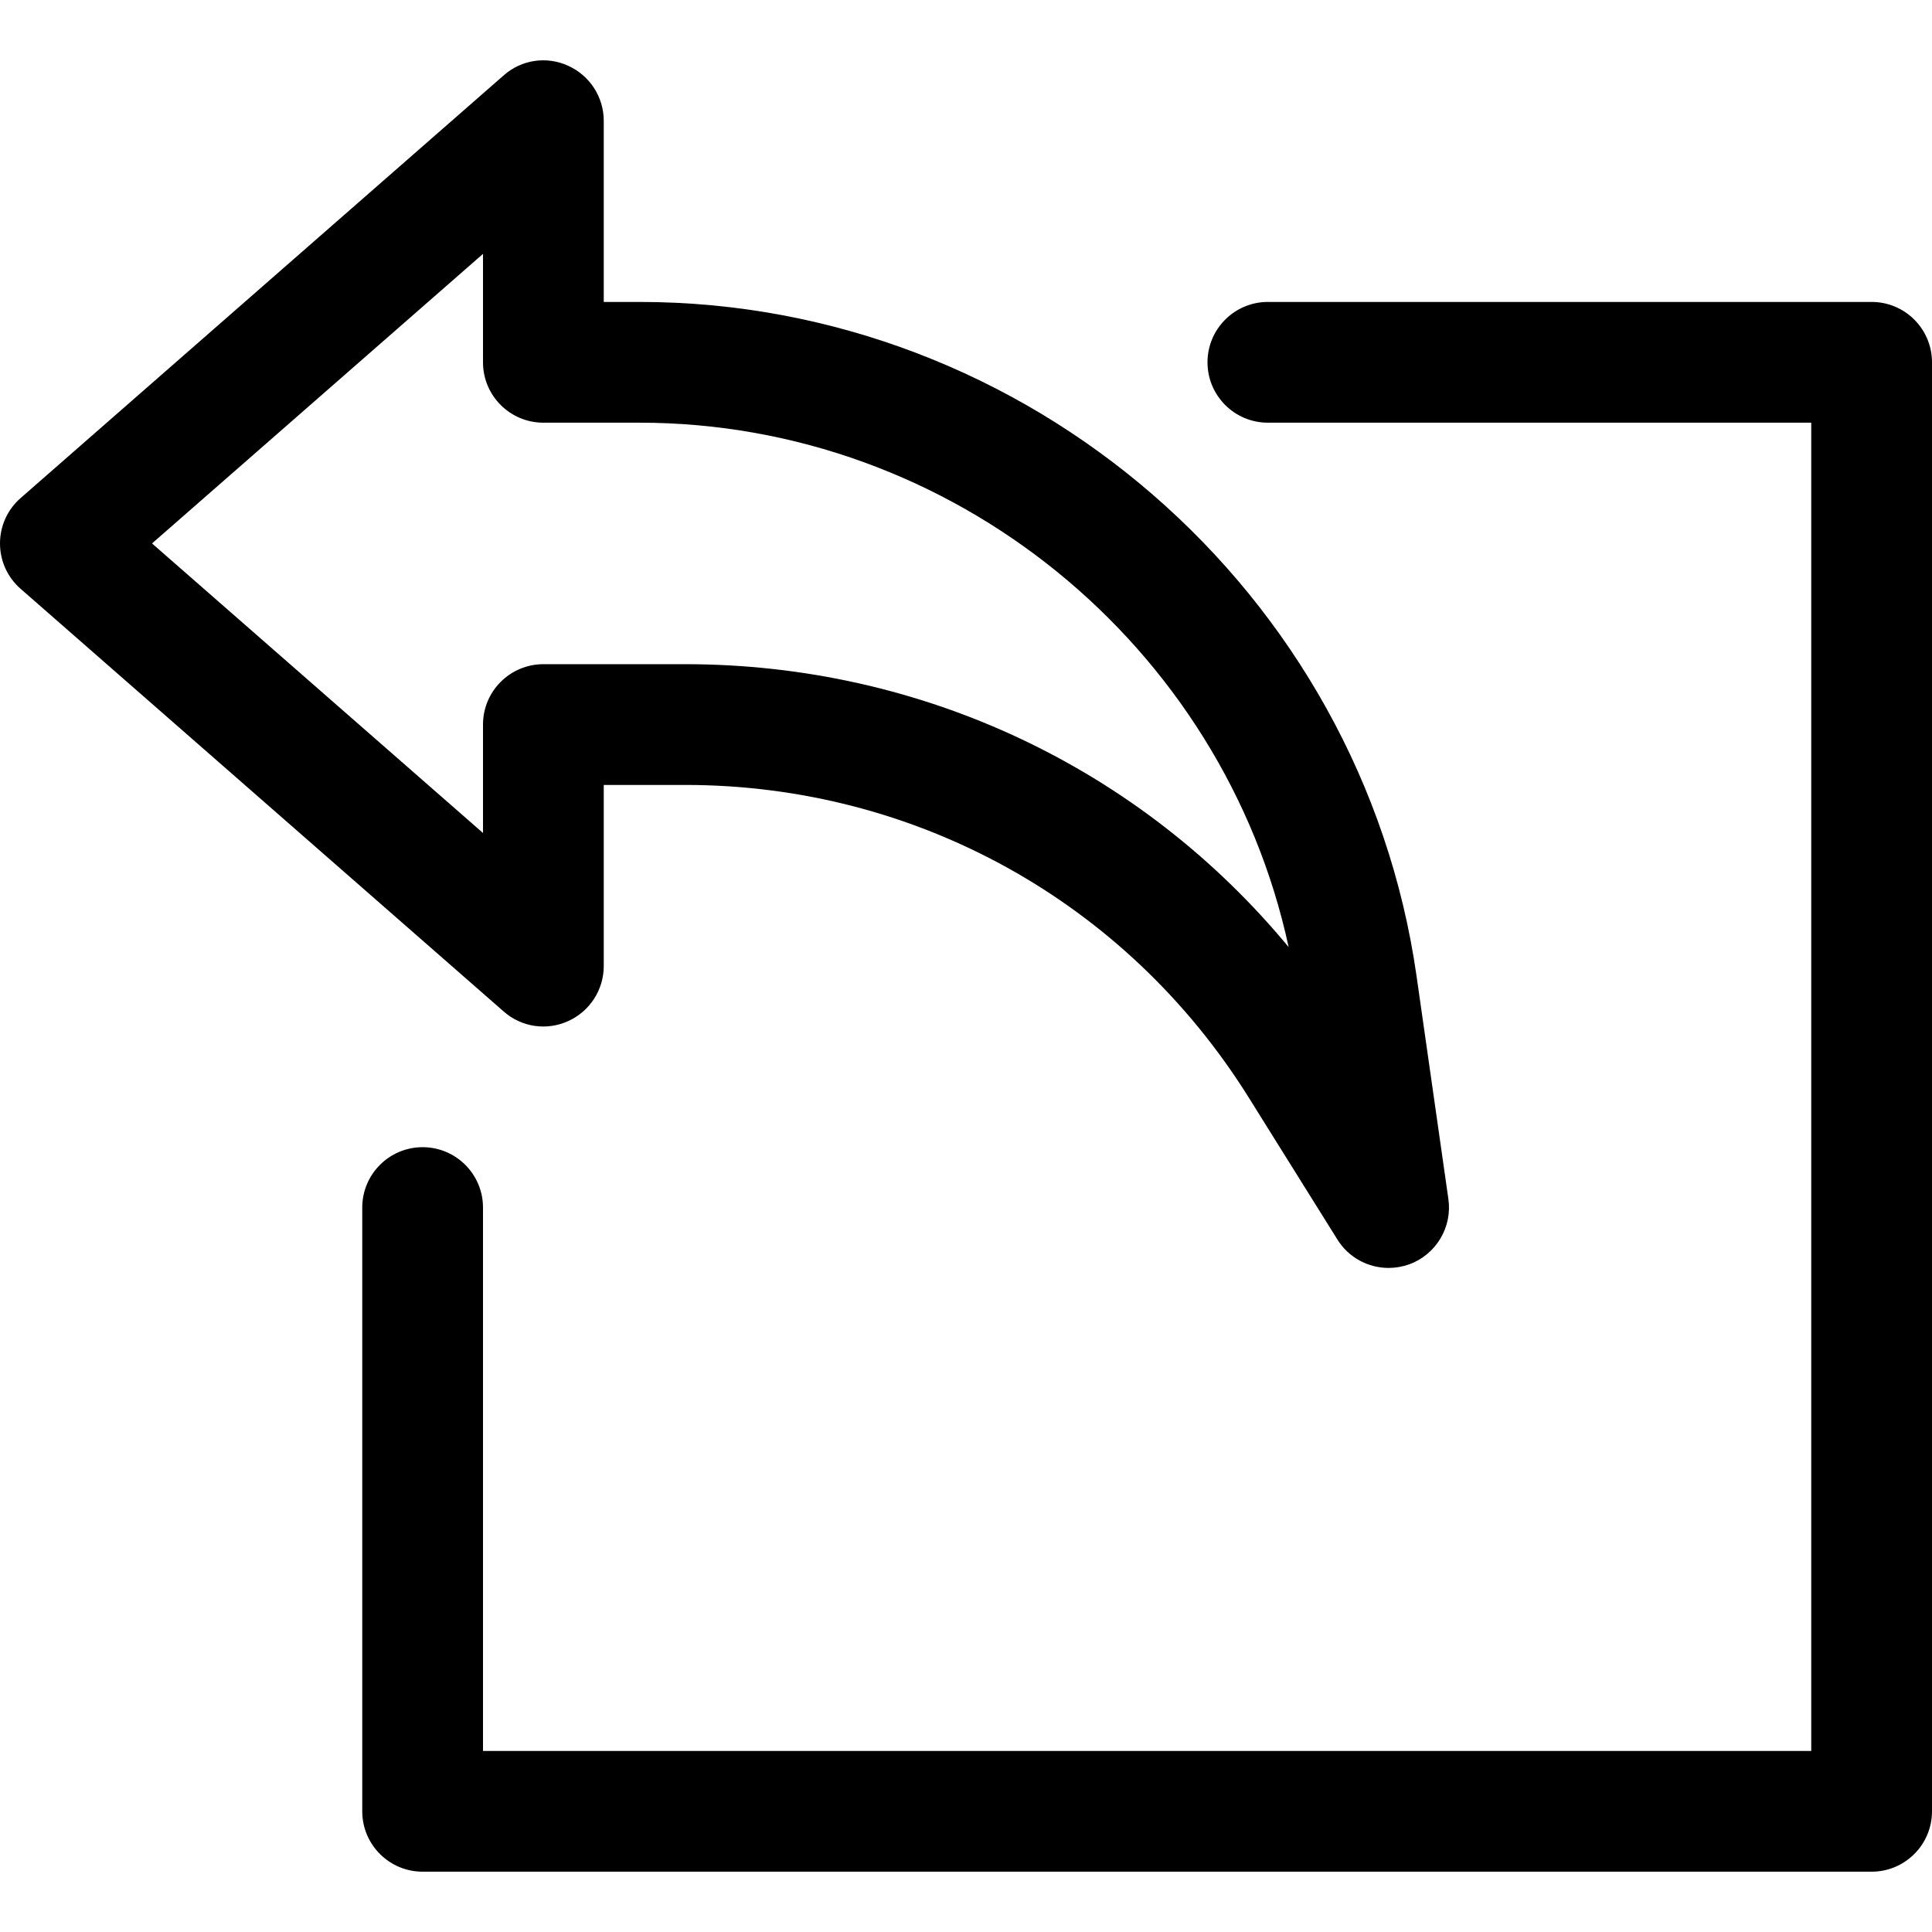
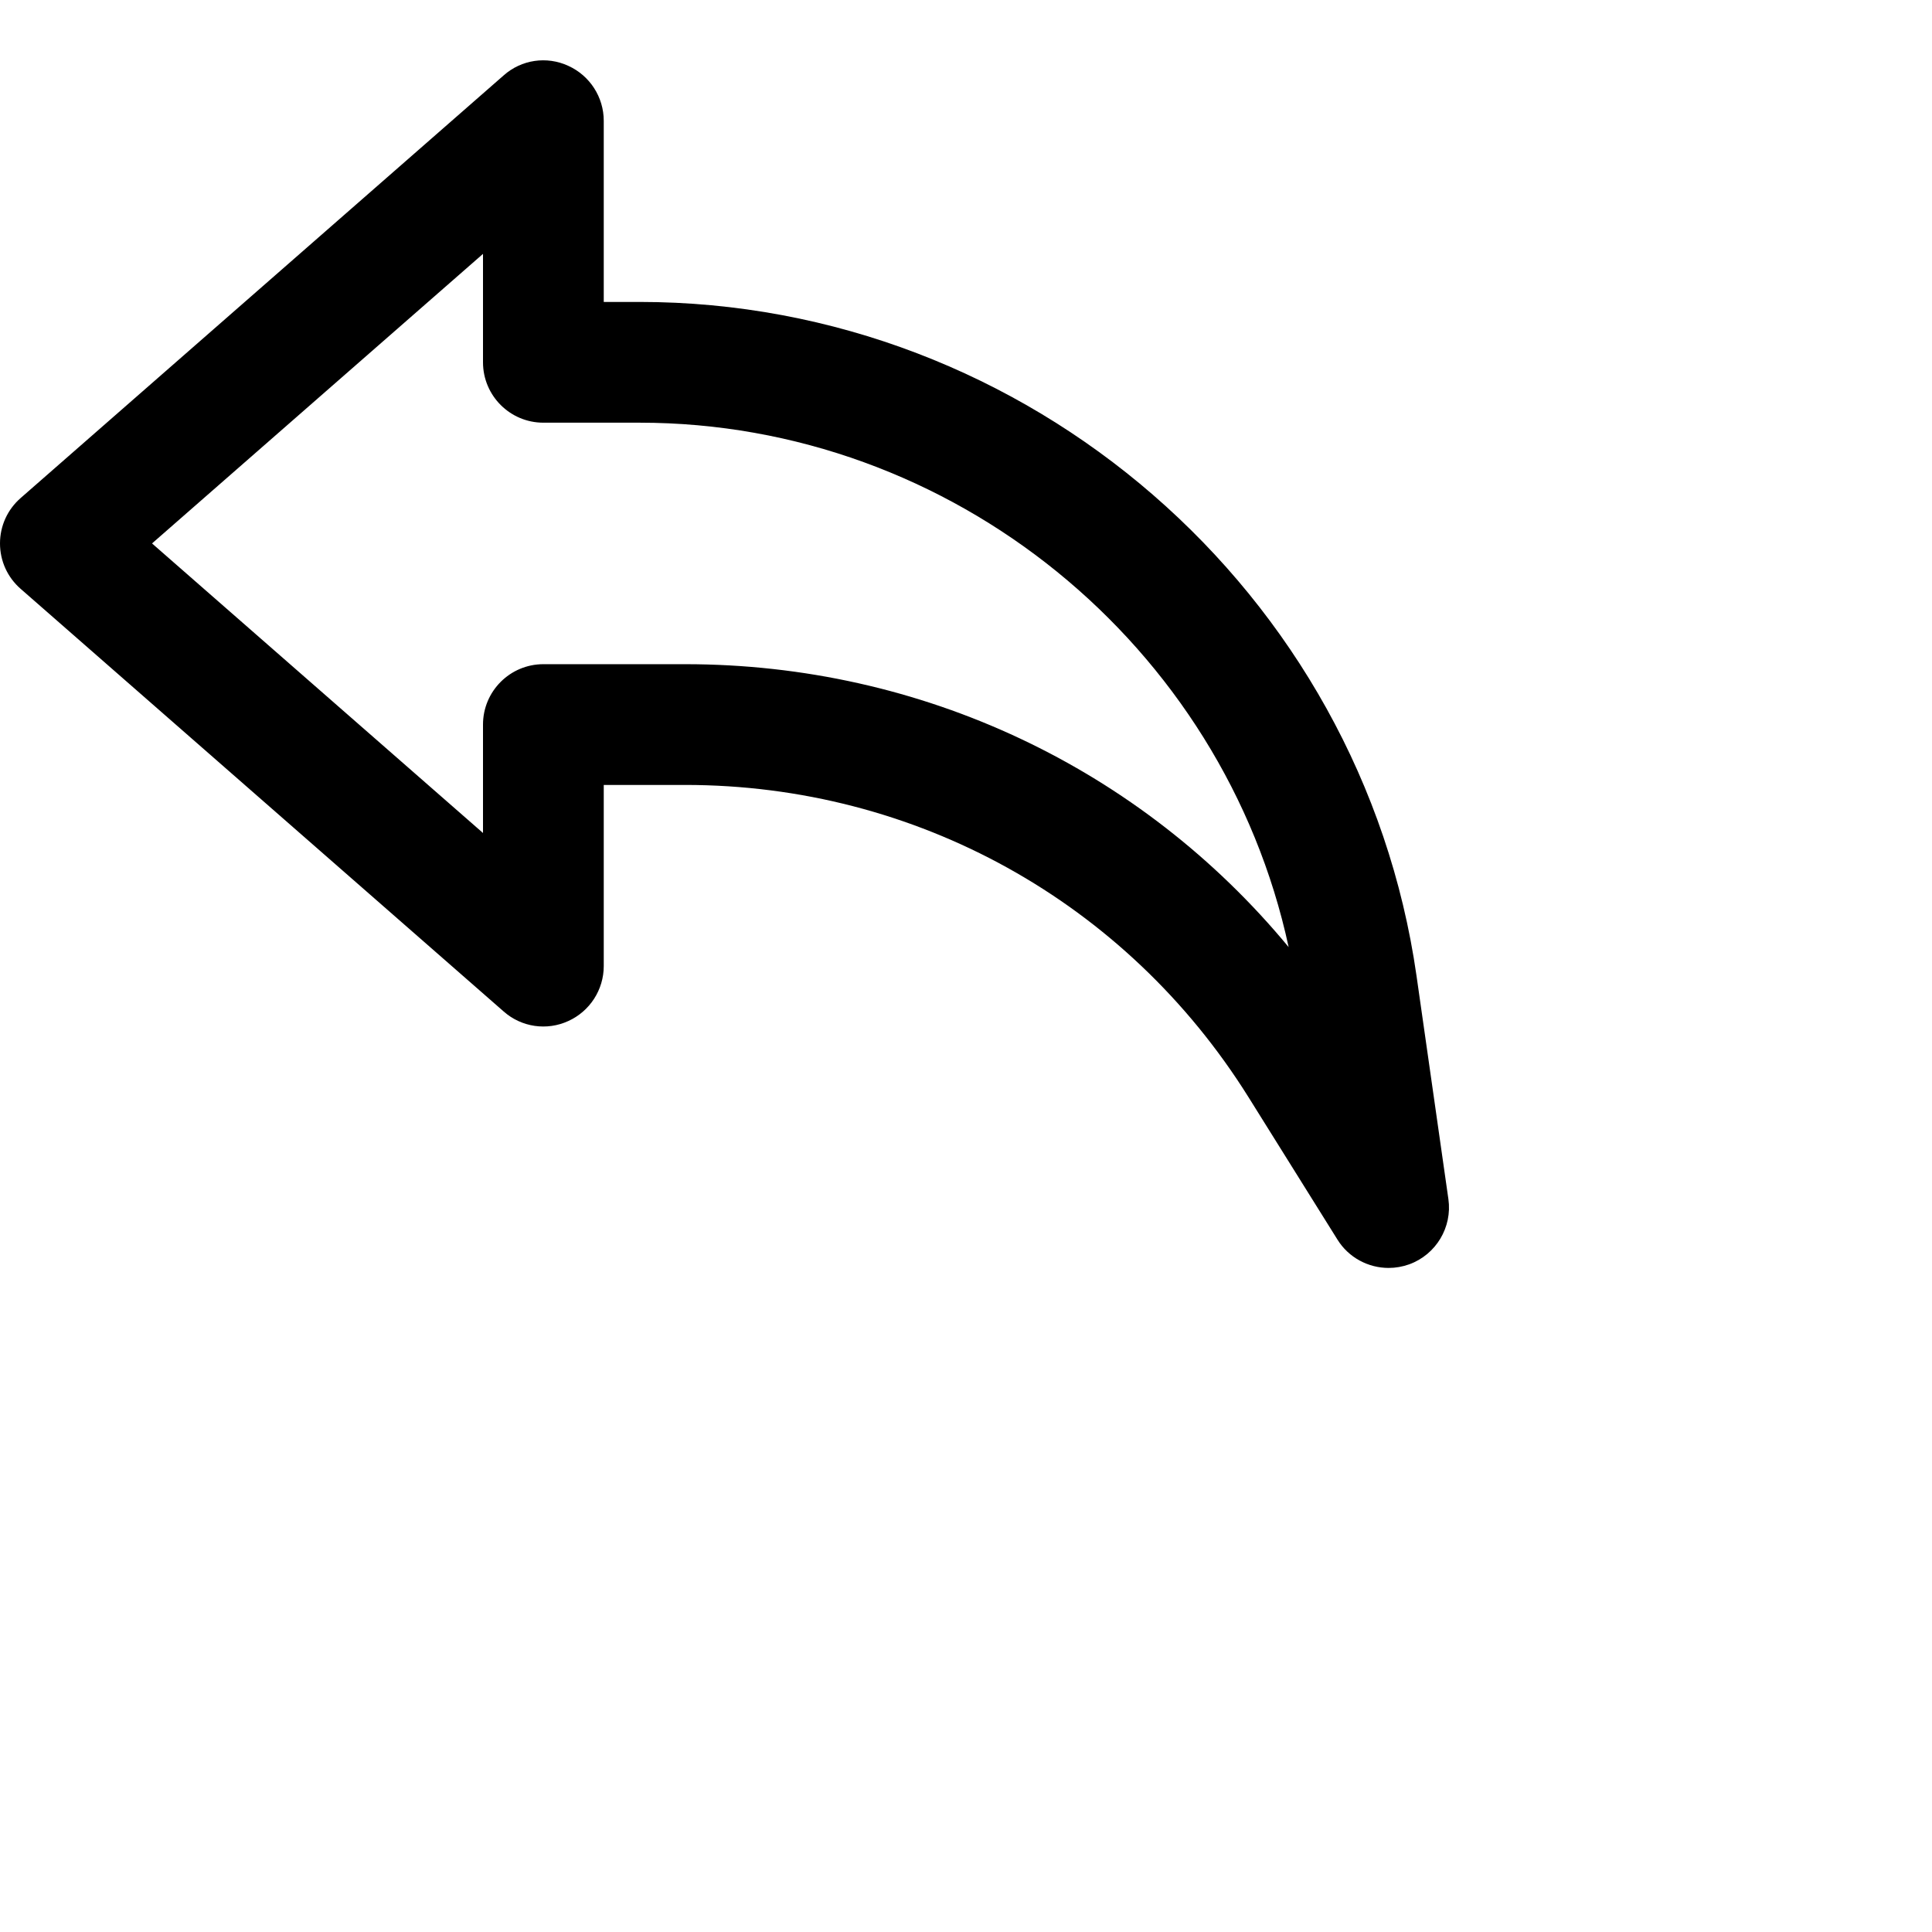
<svg xmlns="http://www.w3.org/2000/svg" version="1.1" id="Capa_1" x="0px" y="0px" viewBox="0 0 512 512" style="enable-background:new 0 0 512 512;" xml:space="preserve">
  <g>
-     <g>
-       <path d="M496,80.016H336c-8.832,0-16,7.168-16,16c0,8.832,7.168,16,16,16h144v352H128v-144c0-8.832-7.168-16-16-16    c-8.832,0-16,7.168-16,16v160c0,8.832,7.168,16,16,16h384c8.832,0,16-7.168,16-16v-384C512,87.184,504.832,80.016,496,80.016z" />
-     </g>
-   </g>
+     
+ </g>
  <g>
    <g>
      <path d="M383.84,317.776l-8.448-59.168C360.832,156.784,272.32,80.016,169.472,80.016H160v-48c0-6.272-3.68-11.968-9.376-14.56    c-5.728-2.656-12.448-1.664-17.152,2.528l-128,112C1.984,135.024,0,139.376,0,144.016s1.984,8.992,5.472,12.032l128,112    c4.736,4.192,11.456,5.152,17.152,2.528c5.696-2.592,9.376-8.288,9.376-14.56v-48h21.568c61.088,0,116.896,30.944,149.28,82.72    l23.584,37.76c2.976,4.8,8.192,7.52,13.568,7.52c1.824,0,3.68-0.32,5.472-0.96C380.576,332.464,384.896,325.232,383.84,317.776z     M181.568,176.016H144c-8.832,0-16,7.168-16,16v28.736l-87.712-76.736L128,67.28v28.736c0,8.832,7.168,16,16,16h25.472    c82.88,0,154.752,58.944,172.032,138.976C302.304,203.6,244.288,176.016,181.568,176.016z" />
    </g>
  </g>
-   <g>
- </g>
-   <g>
- </g>
-   <g>
- </g>
-   <g>
- </g>
-   <g>
- </g>
-   <g>
- </g>
-   <g>
- </g>
-   <g>
- </g>
-   <g>
- </g>
-   <g>
- </g>
-   <g>
- </g>
-   <g>
- </g>
-   <g>
- </g>
-   <g>
- </g>
-   <g>
- </g>
</svg>
